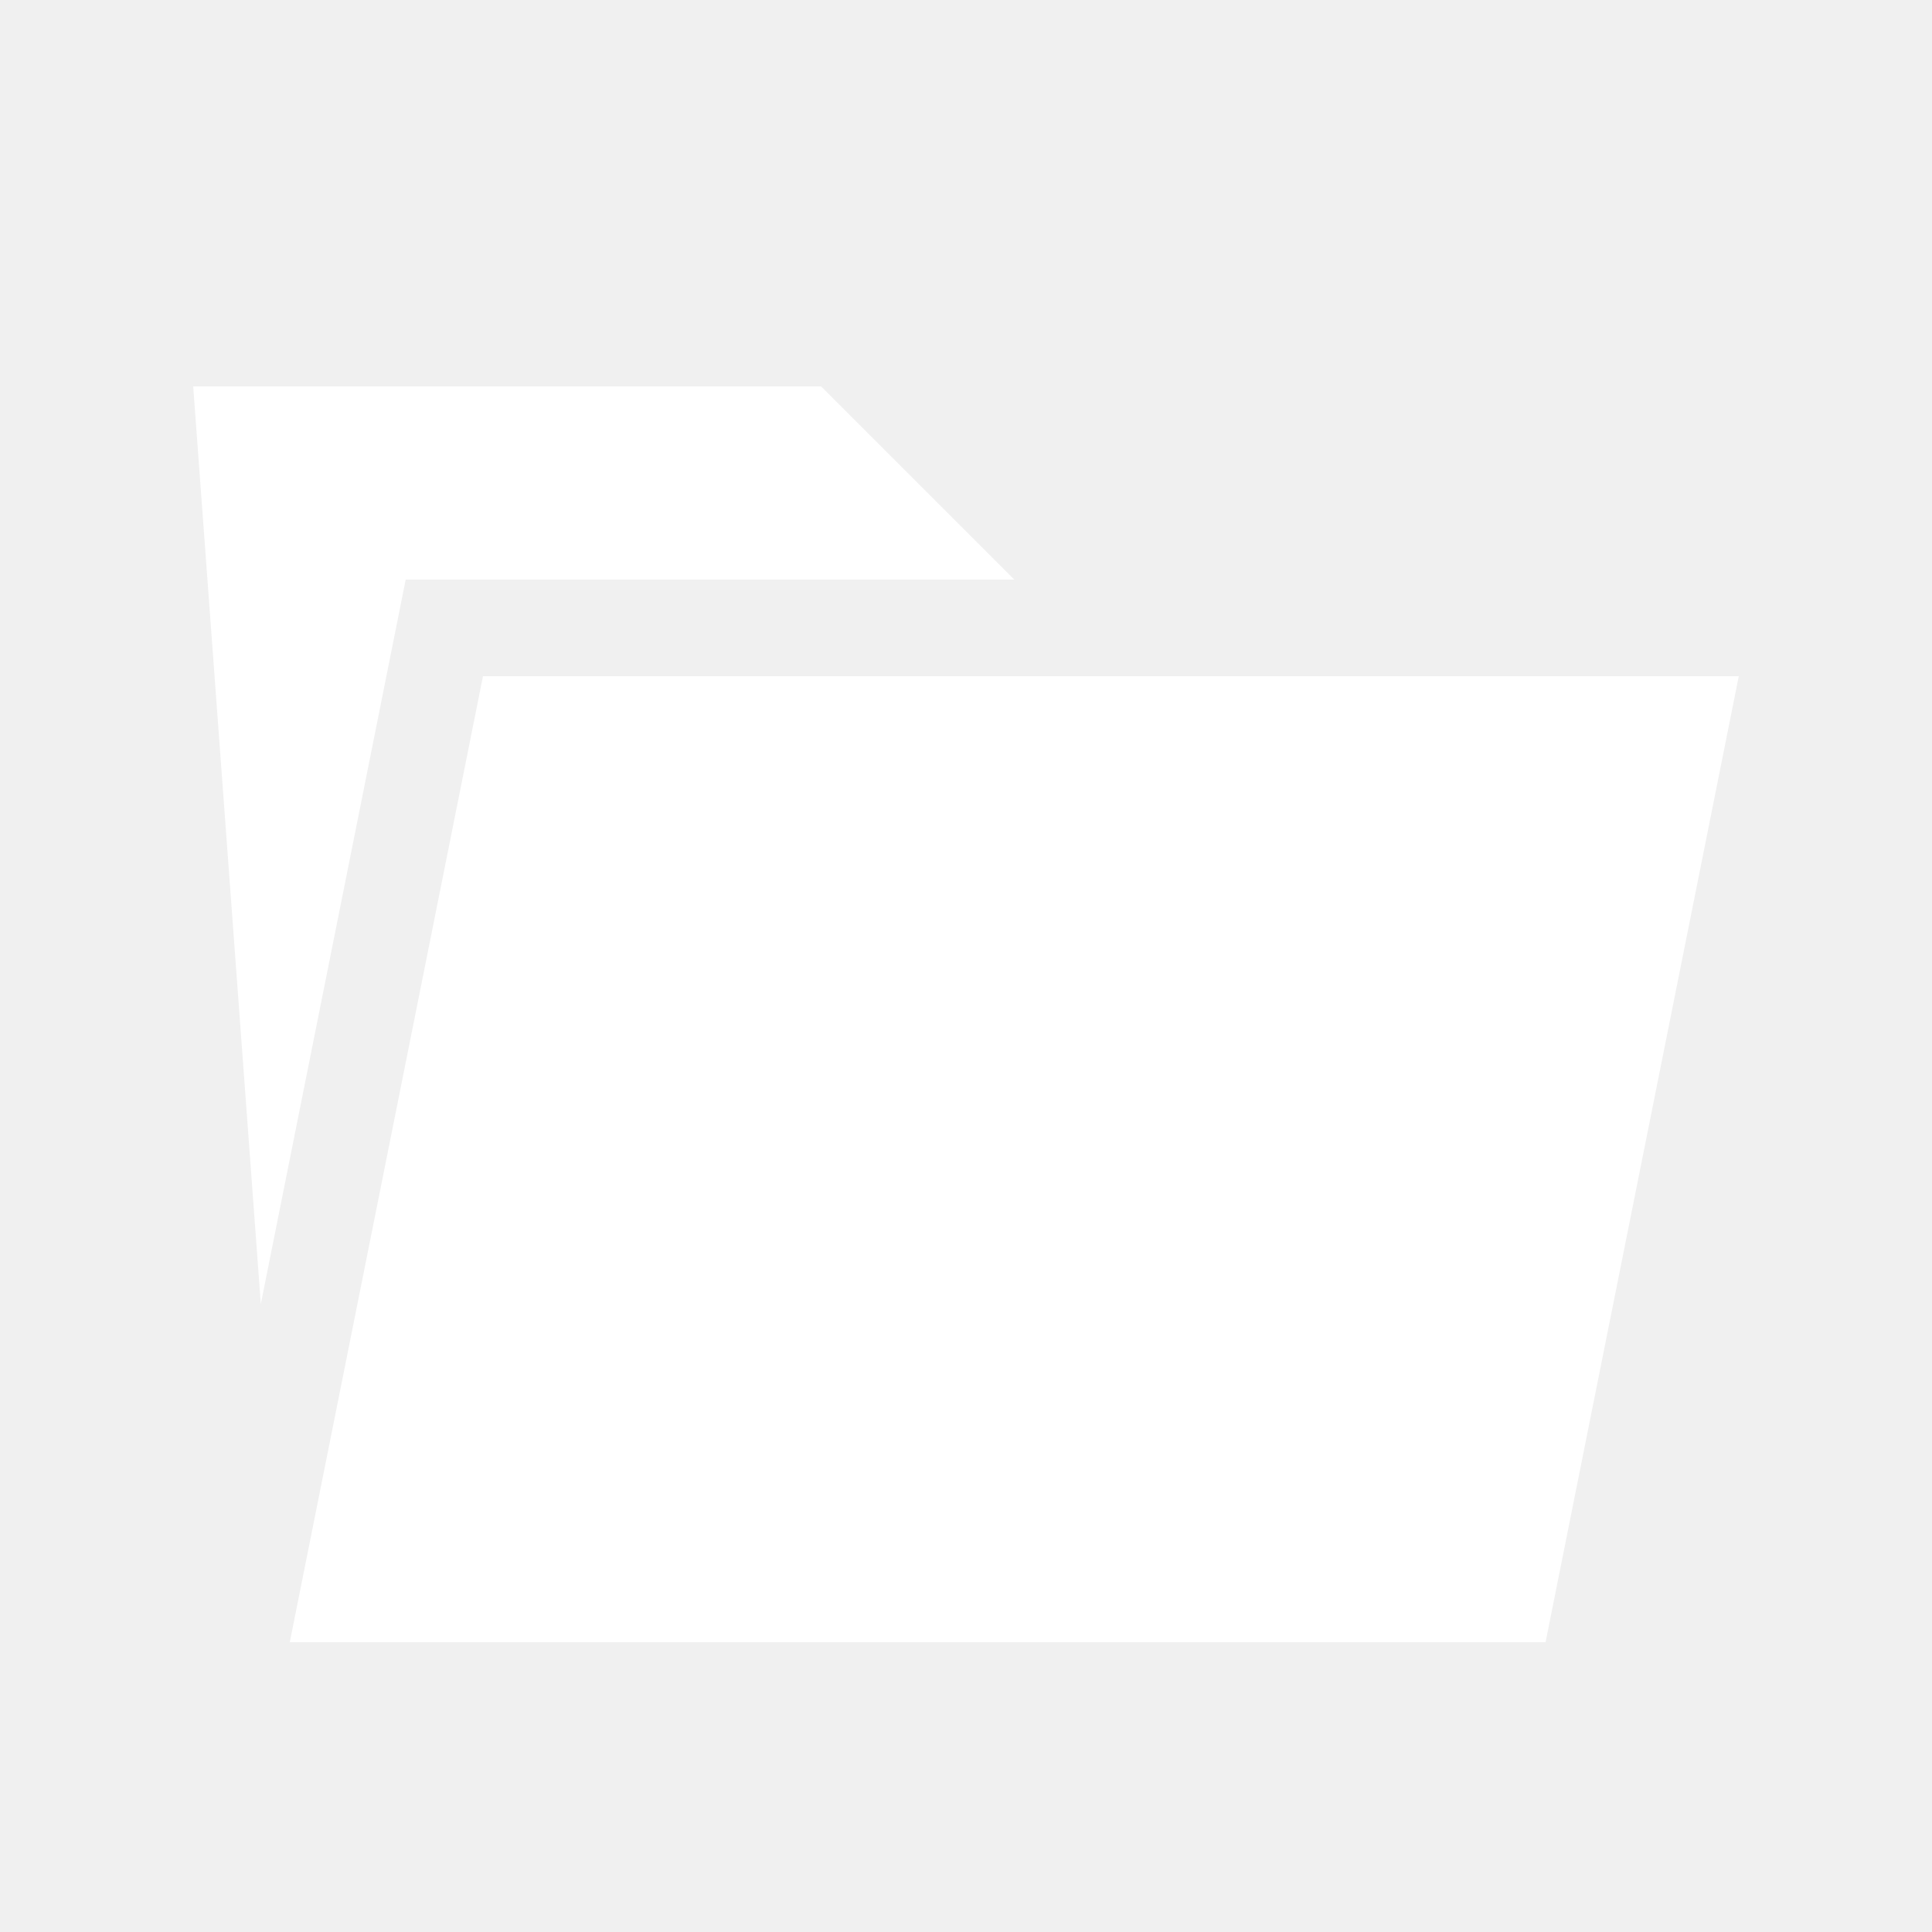
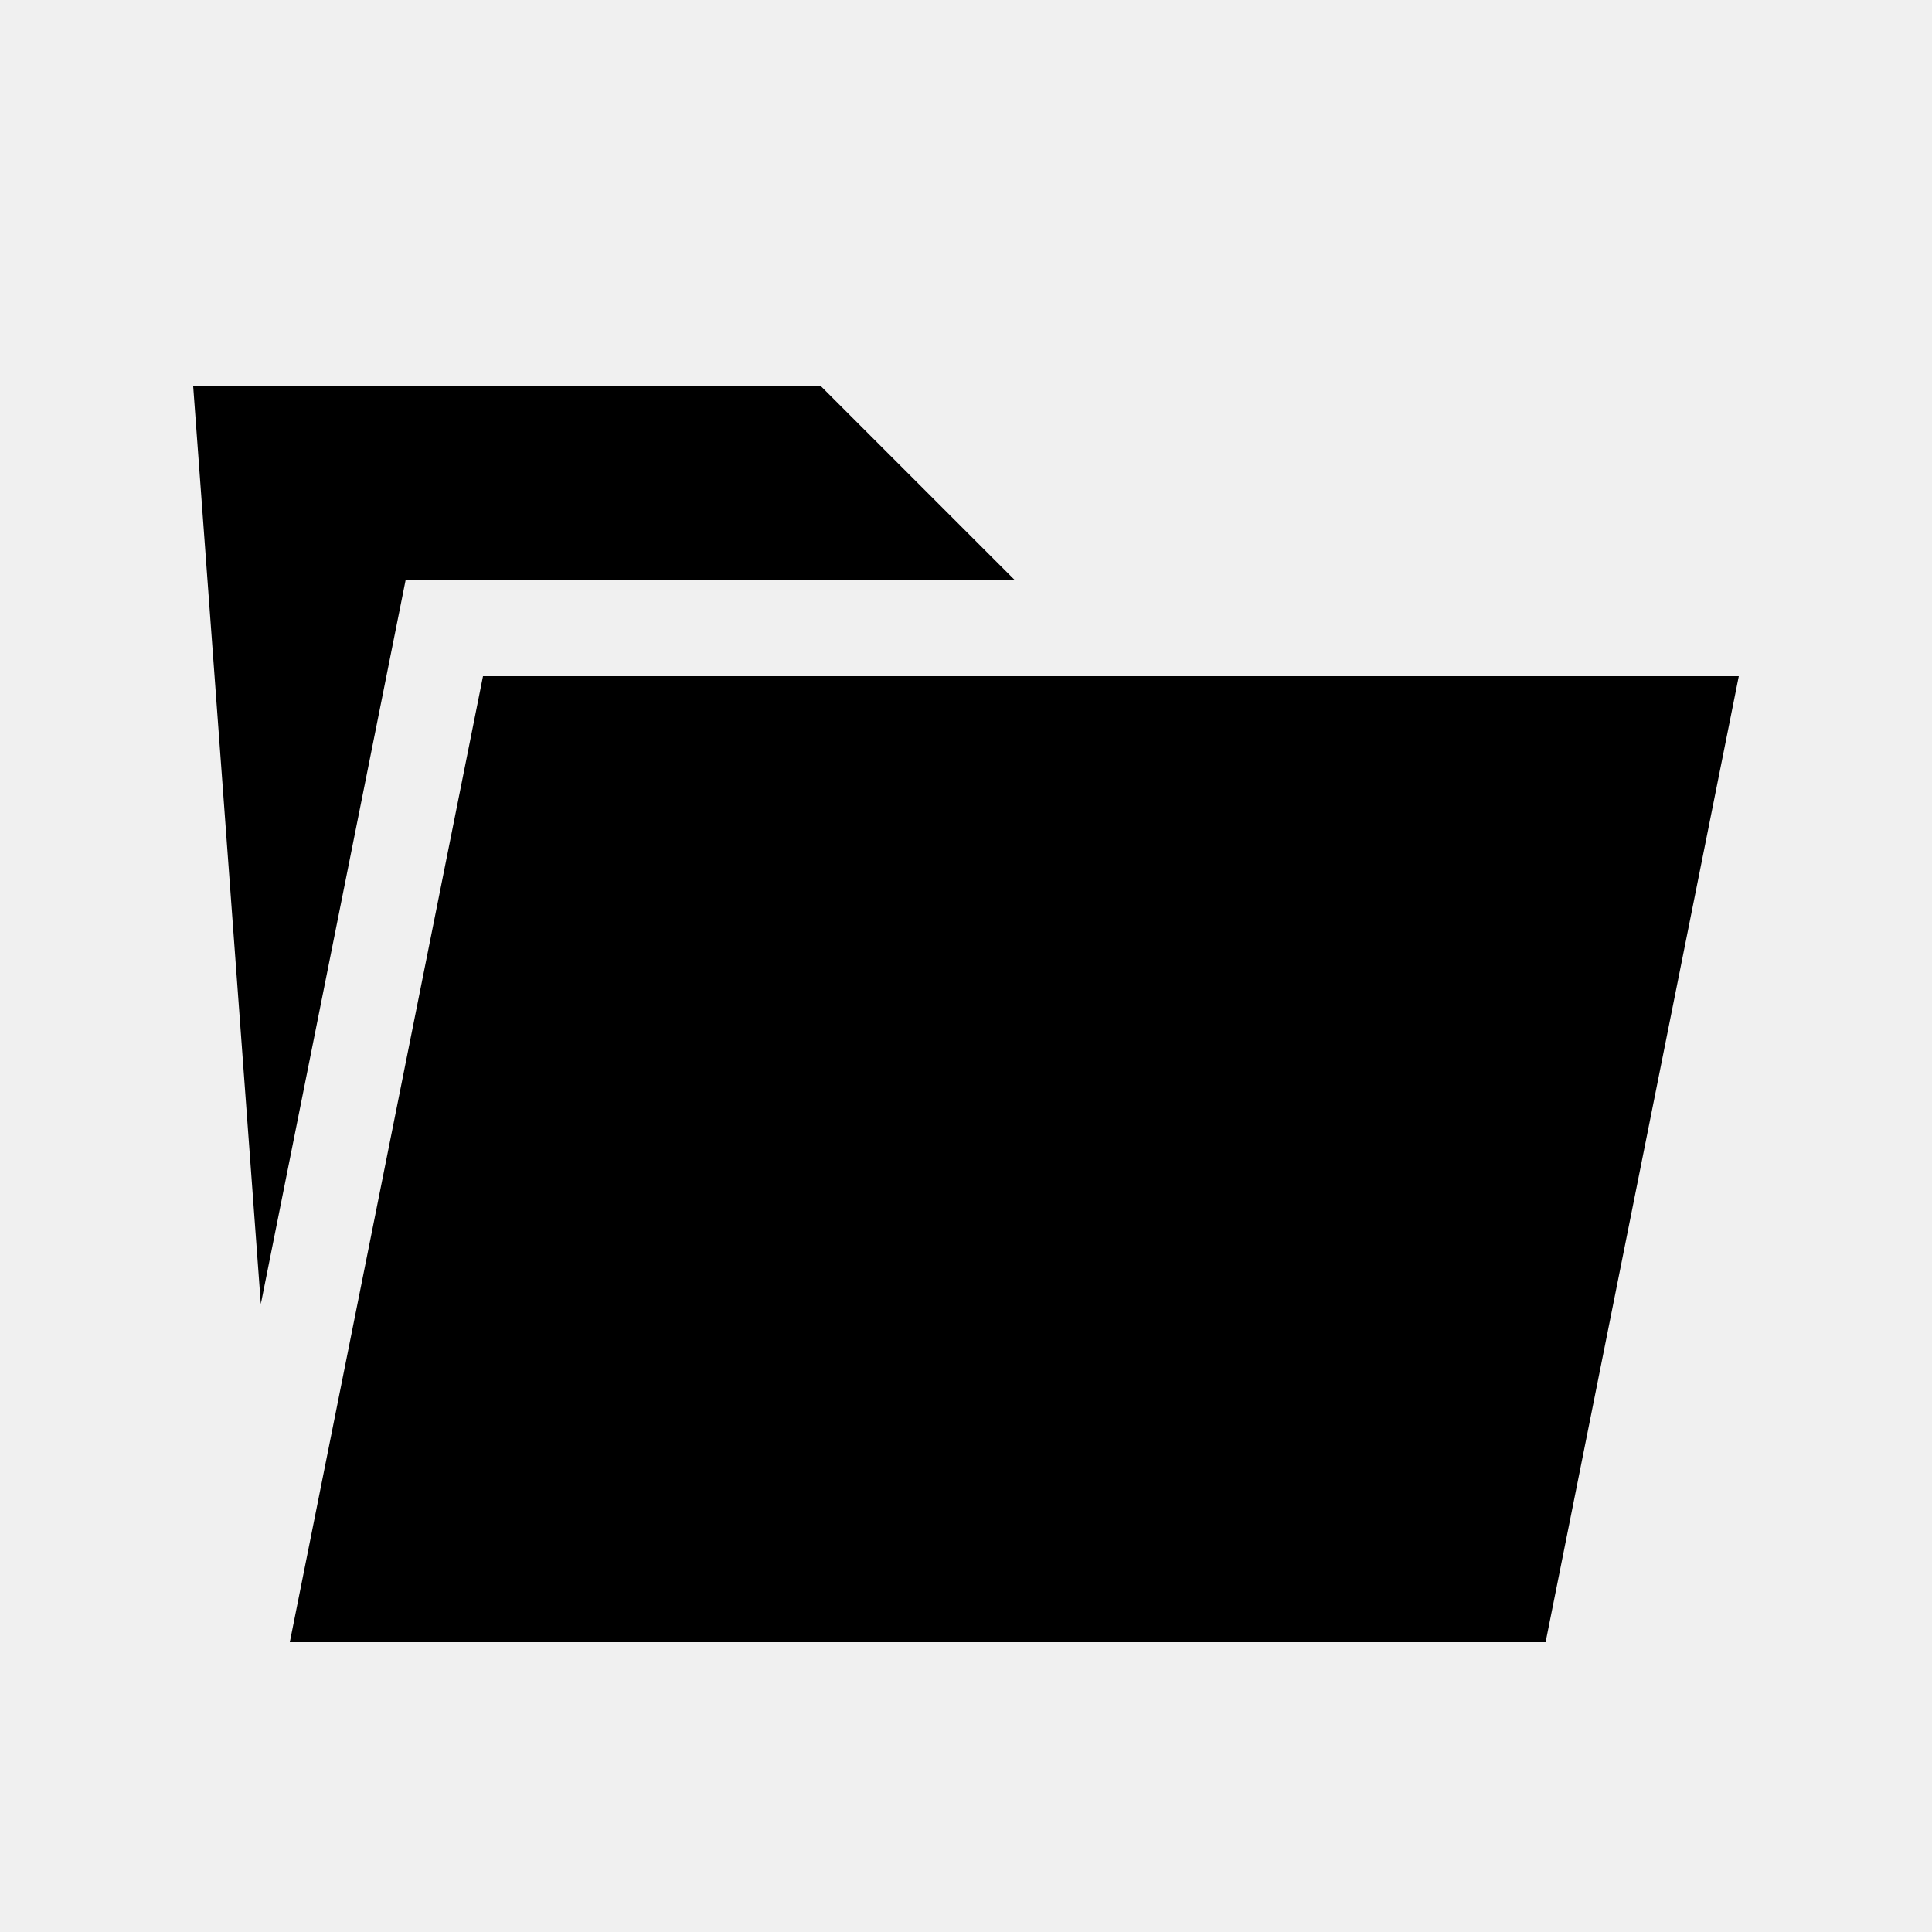
- <svg xmlns="http://www.w3.org/2000/svg" version="1.1" id="レイヤー_1" x="0px" y="0px" viewBox="0 0 20 20" style="enable-background:new 0 0 20 20;" xml:space="preserve">
-   <style type="text/css">
- 	.st0{fill:none;}
- 	.st1{fill:#FFFFFF;}
- </style>
-   <rect class="st0" width="20" height="20" />
+ <svg xmlns="http://www.w3.org/2000/svg" viewBox="0 0 20 20">
+   <rect x="0" fill="none" width="20" height="20" />
  <g>
-     <path class="st1" d="M10.5,6l-2-2H2l0.7,9.5L4.2,6H10.5z M5,7L3,17h13l2-10H5z" />
+     <path d="M10.5 6l-2-2H2l.7 9.5L4.2 6h6.3zM5 7L3 17h13l2-10H5z" />
  </g>
</svg>
